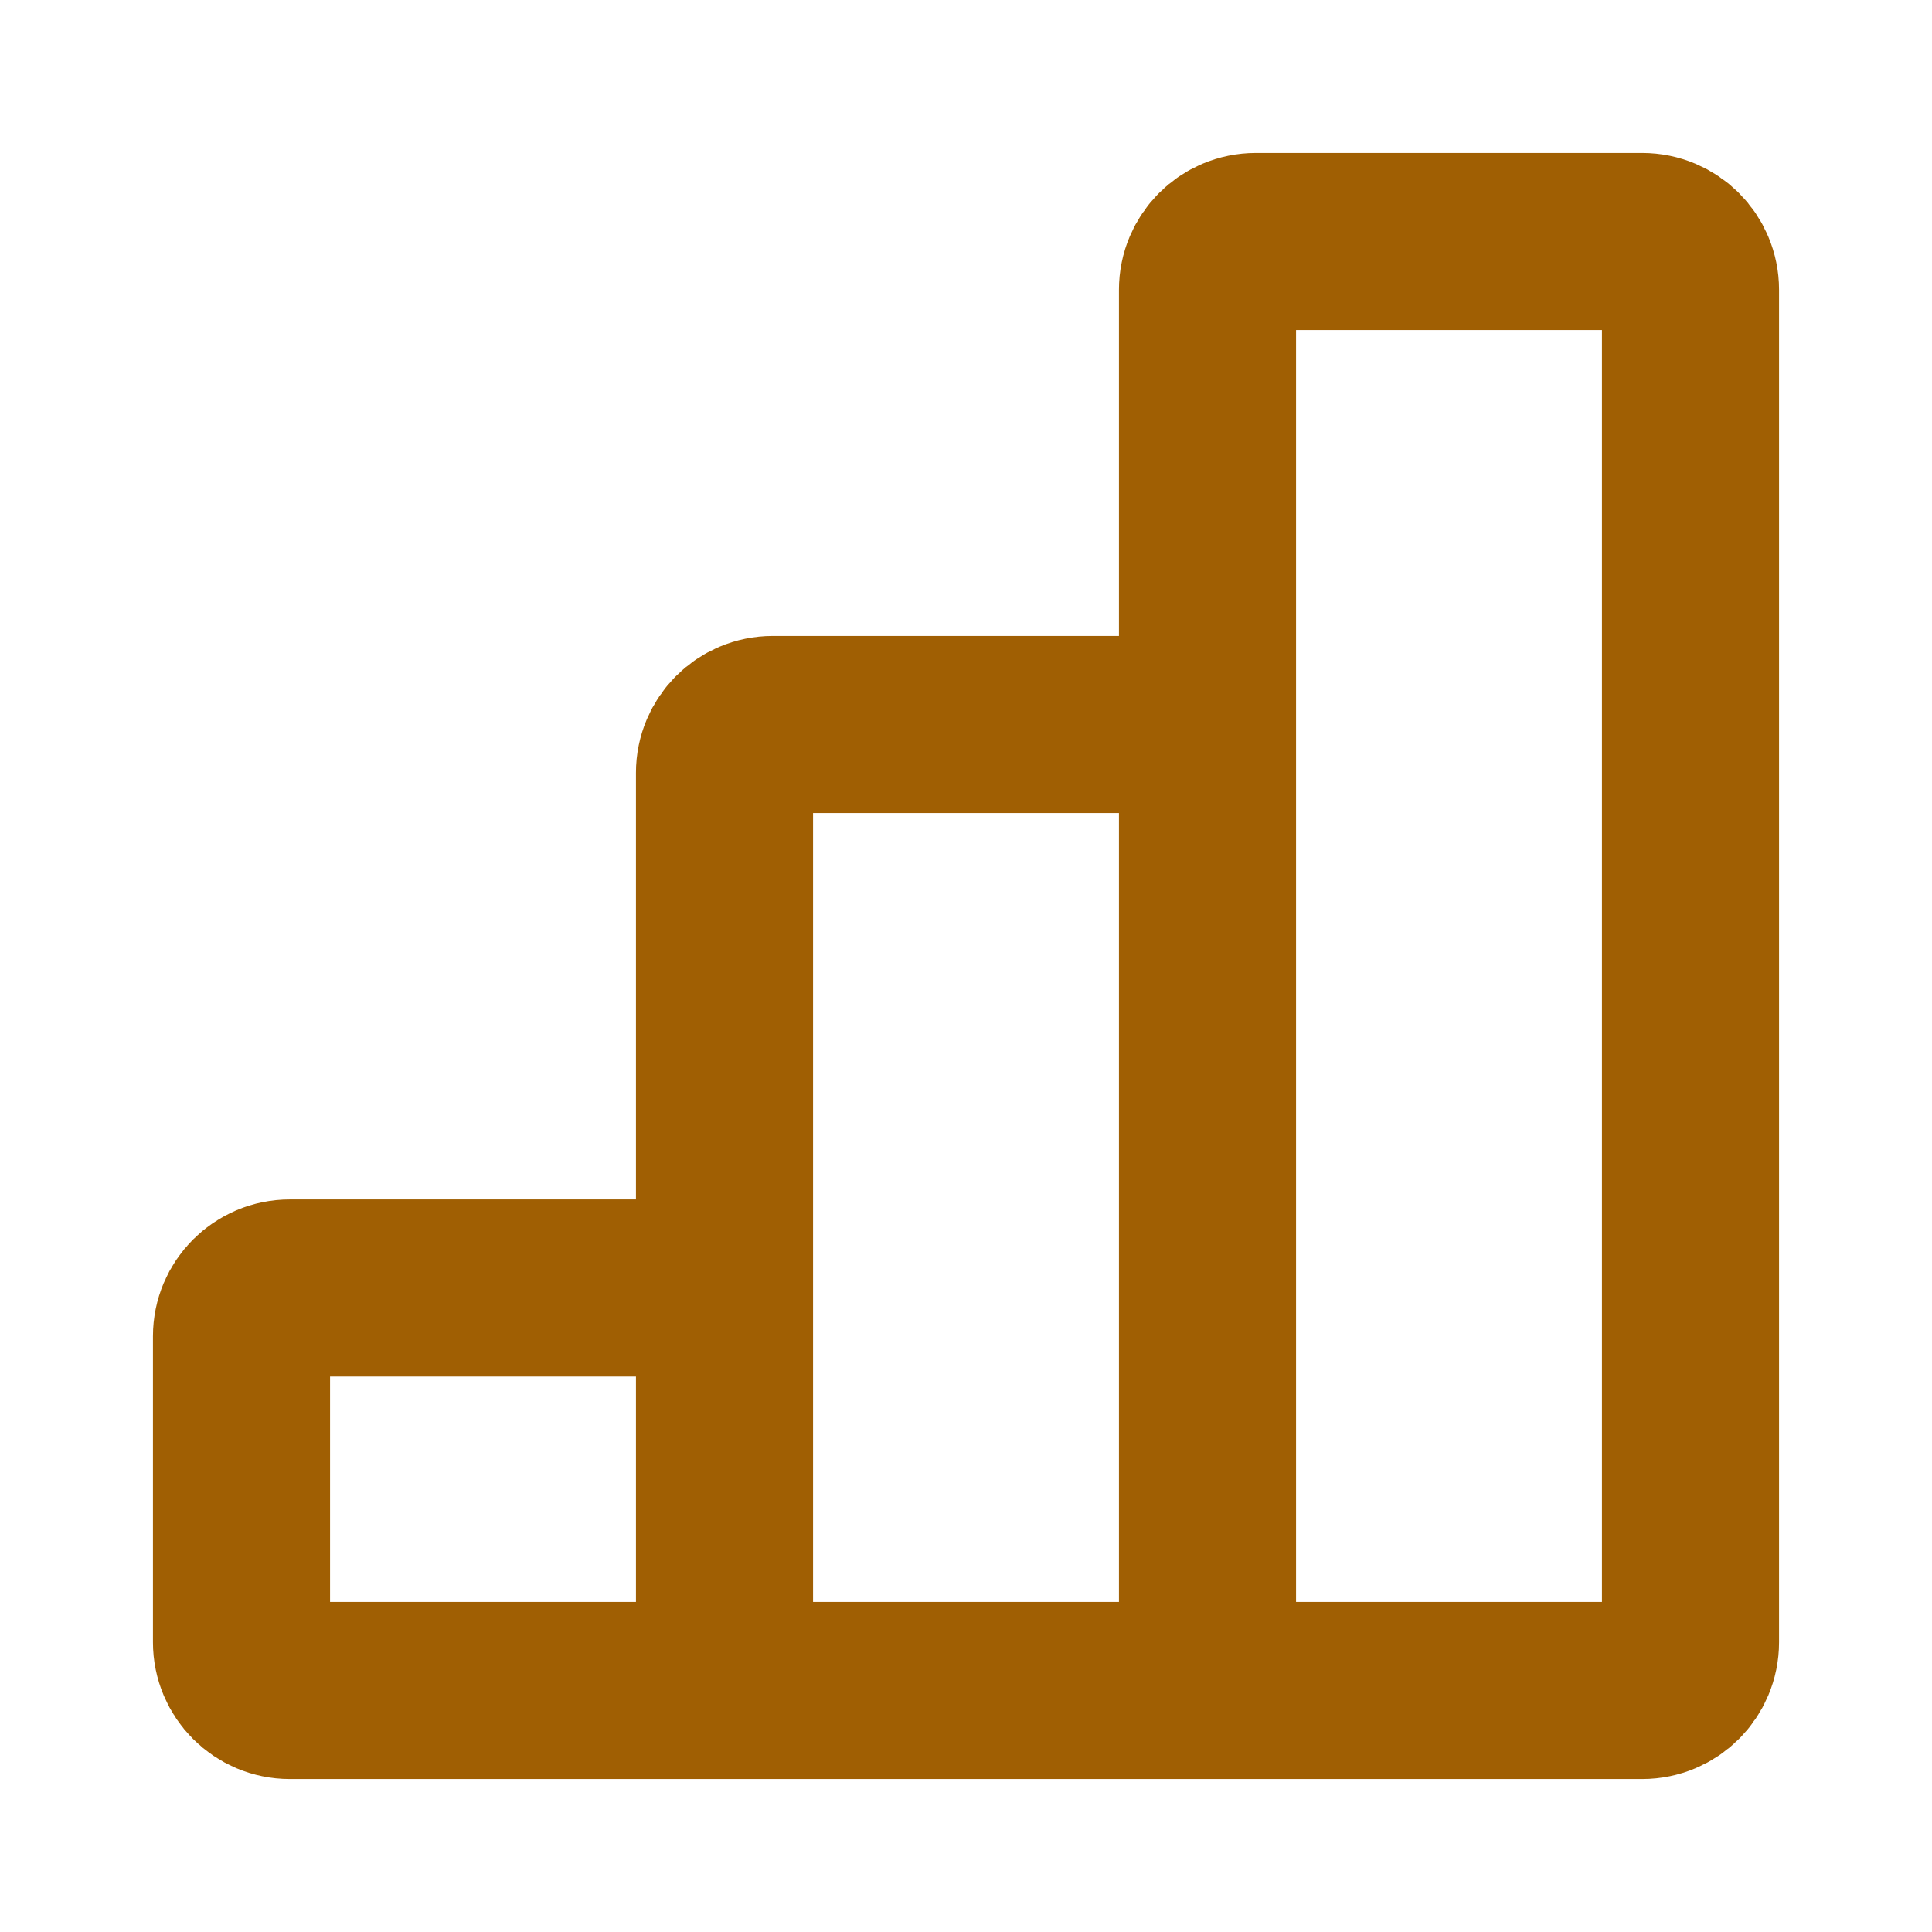
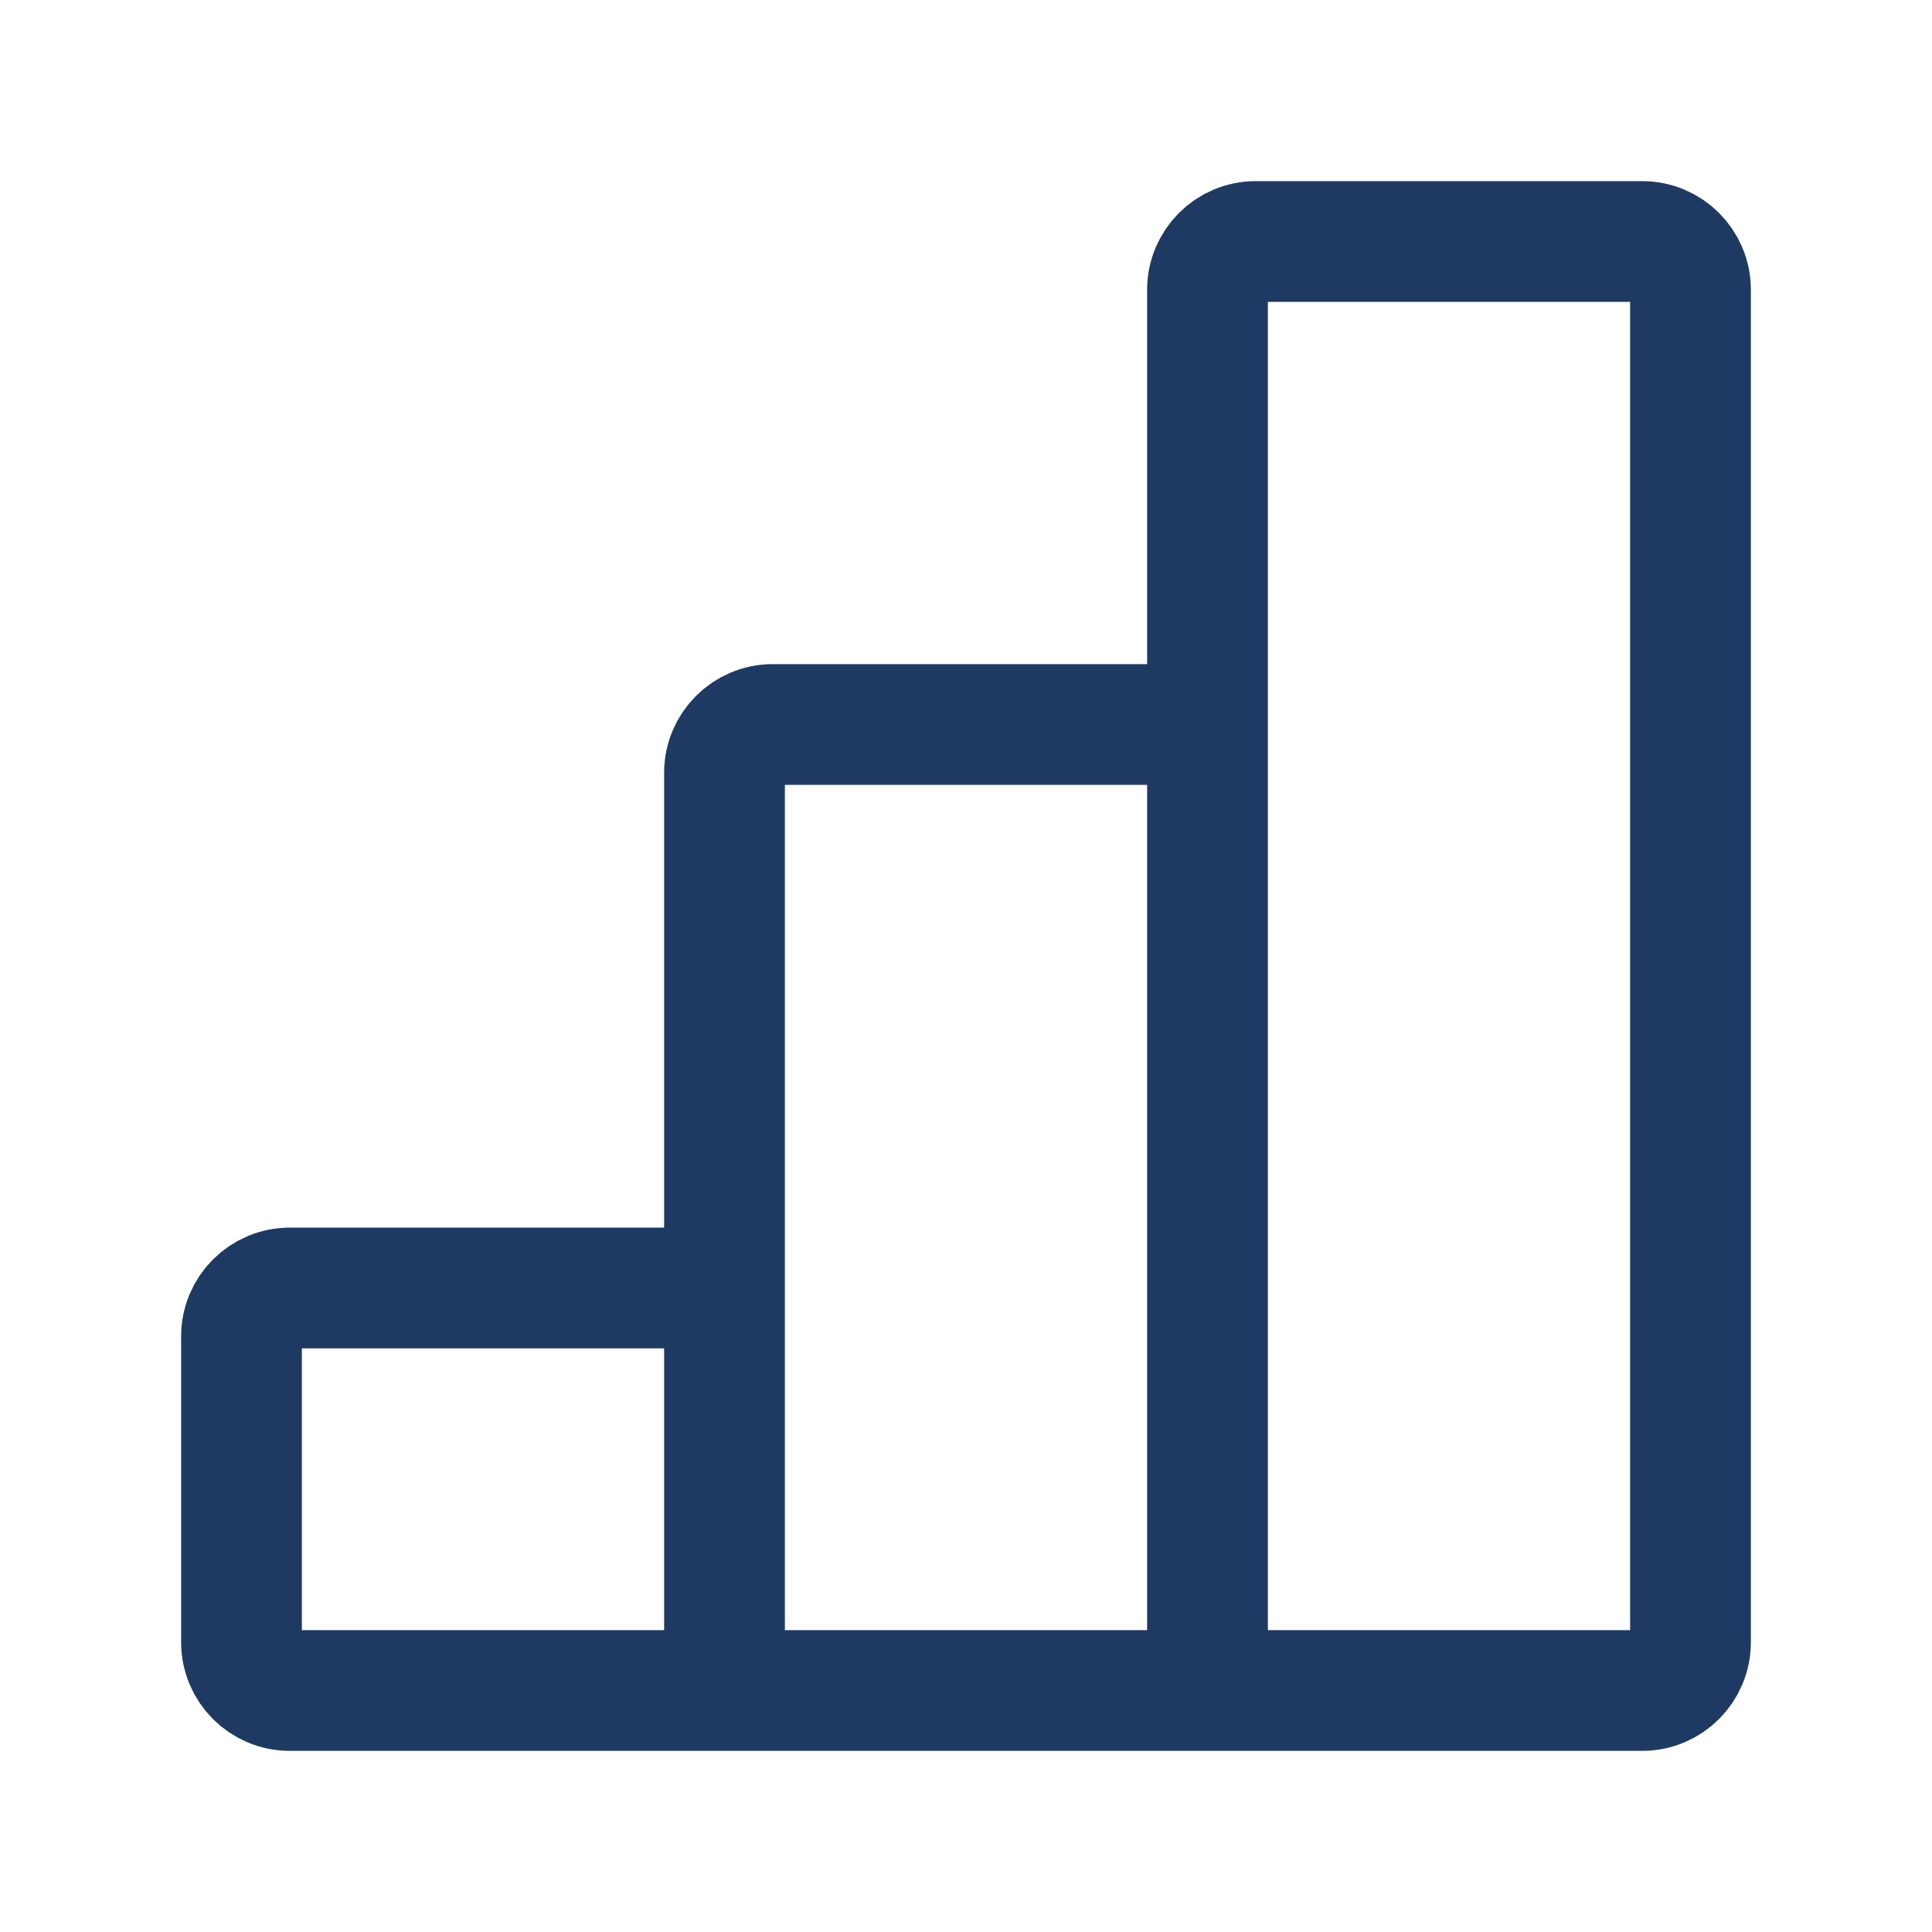
- <svg xmlns="http://www.w3.org/2000/svg" width="24px" height="24px" stroke-width="2.2" viewBox="0 0 24 24" fill="none" color="#a05f03">
-   <path d="M9 21h6m-6 0v-5m0 5H3.6a.6.6 0 01-.6-.6v-3.8a.6.6 0 01.6-.6H9m6 5V9m0 12h5.4a.6.6 0 00.6-.6V3.6a.6.6 0 00-.6-.6h-4.8a.6.6 0 00-.6.6V9m0 0H9.6a.6.6 0 00-.6.6V16" stroke="#a05f03" stroke-width="2.2" />
+ <svg xmlns="http://www.w3.org/2000/svg" width="24px" height="24px" stroke-width="1.5" viewBox="0 0 24 24" fill="none" color="#1e3a62">
+   <path d="M9 21h6m-6 0v-5m0 5H3.6a.6.6 0 01-.6-.6v-3.8a.6.6 0 01.6-.6H9m6 5V9m0 12h5.4a.6.6 0 00.6-.6V3.6a.6.6 0 00-.6-.6h-4.8a.6.6 0 00-.6.6V9m0 0H9.6a.6.6 0 00-.6.6V16" stroke="#1e3a62" stroke-width="1.5" />
</svg>
